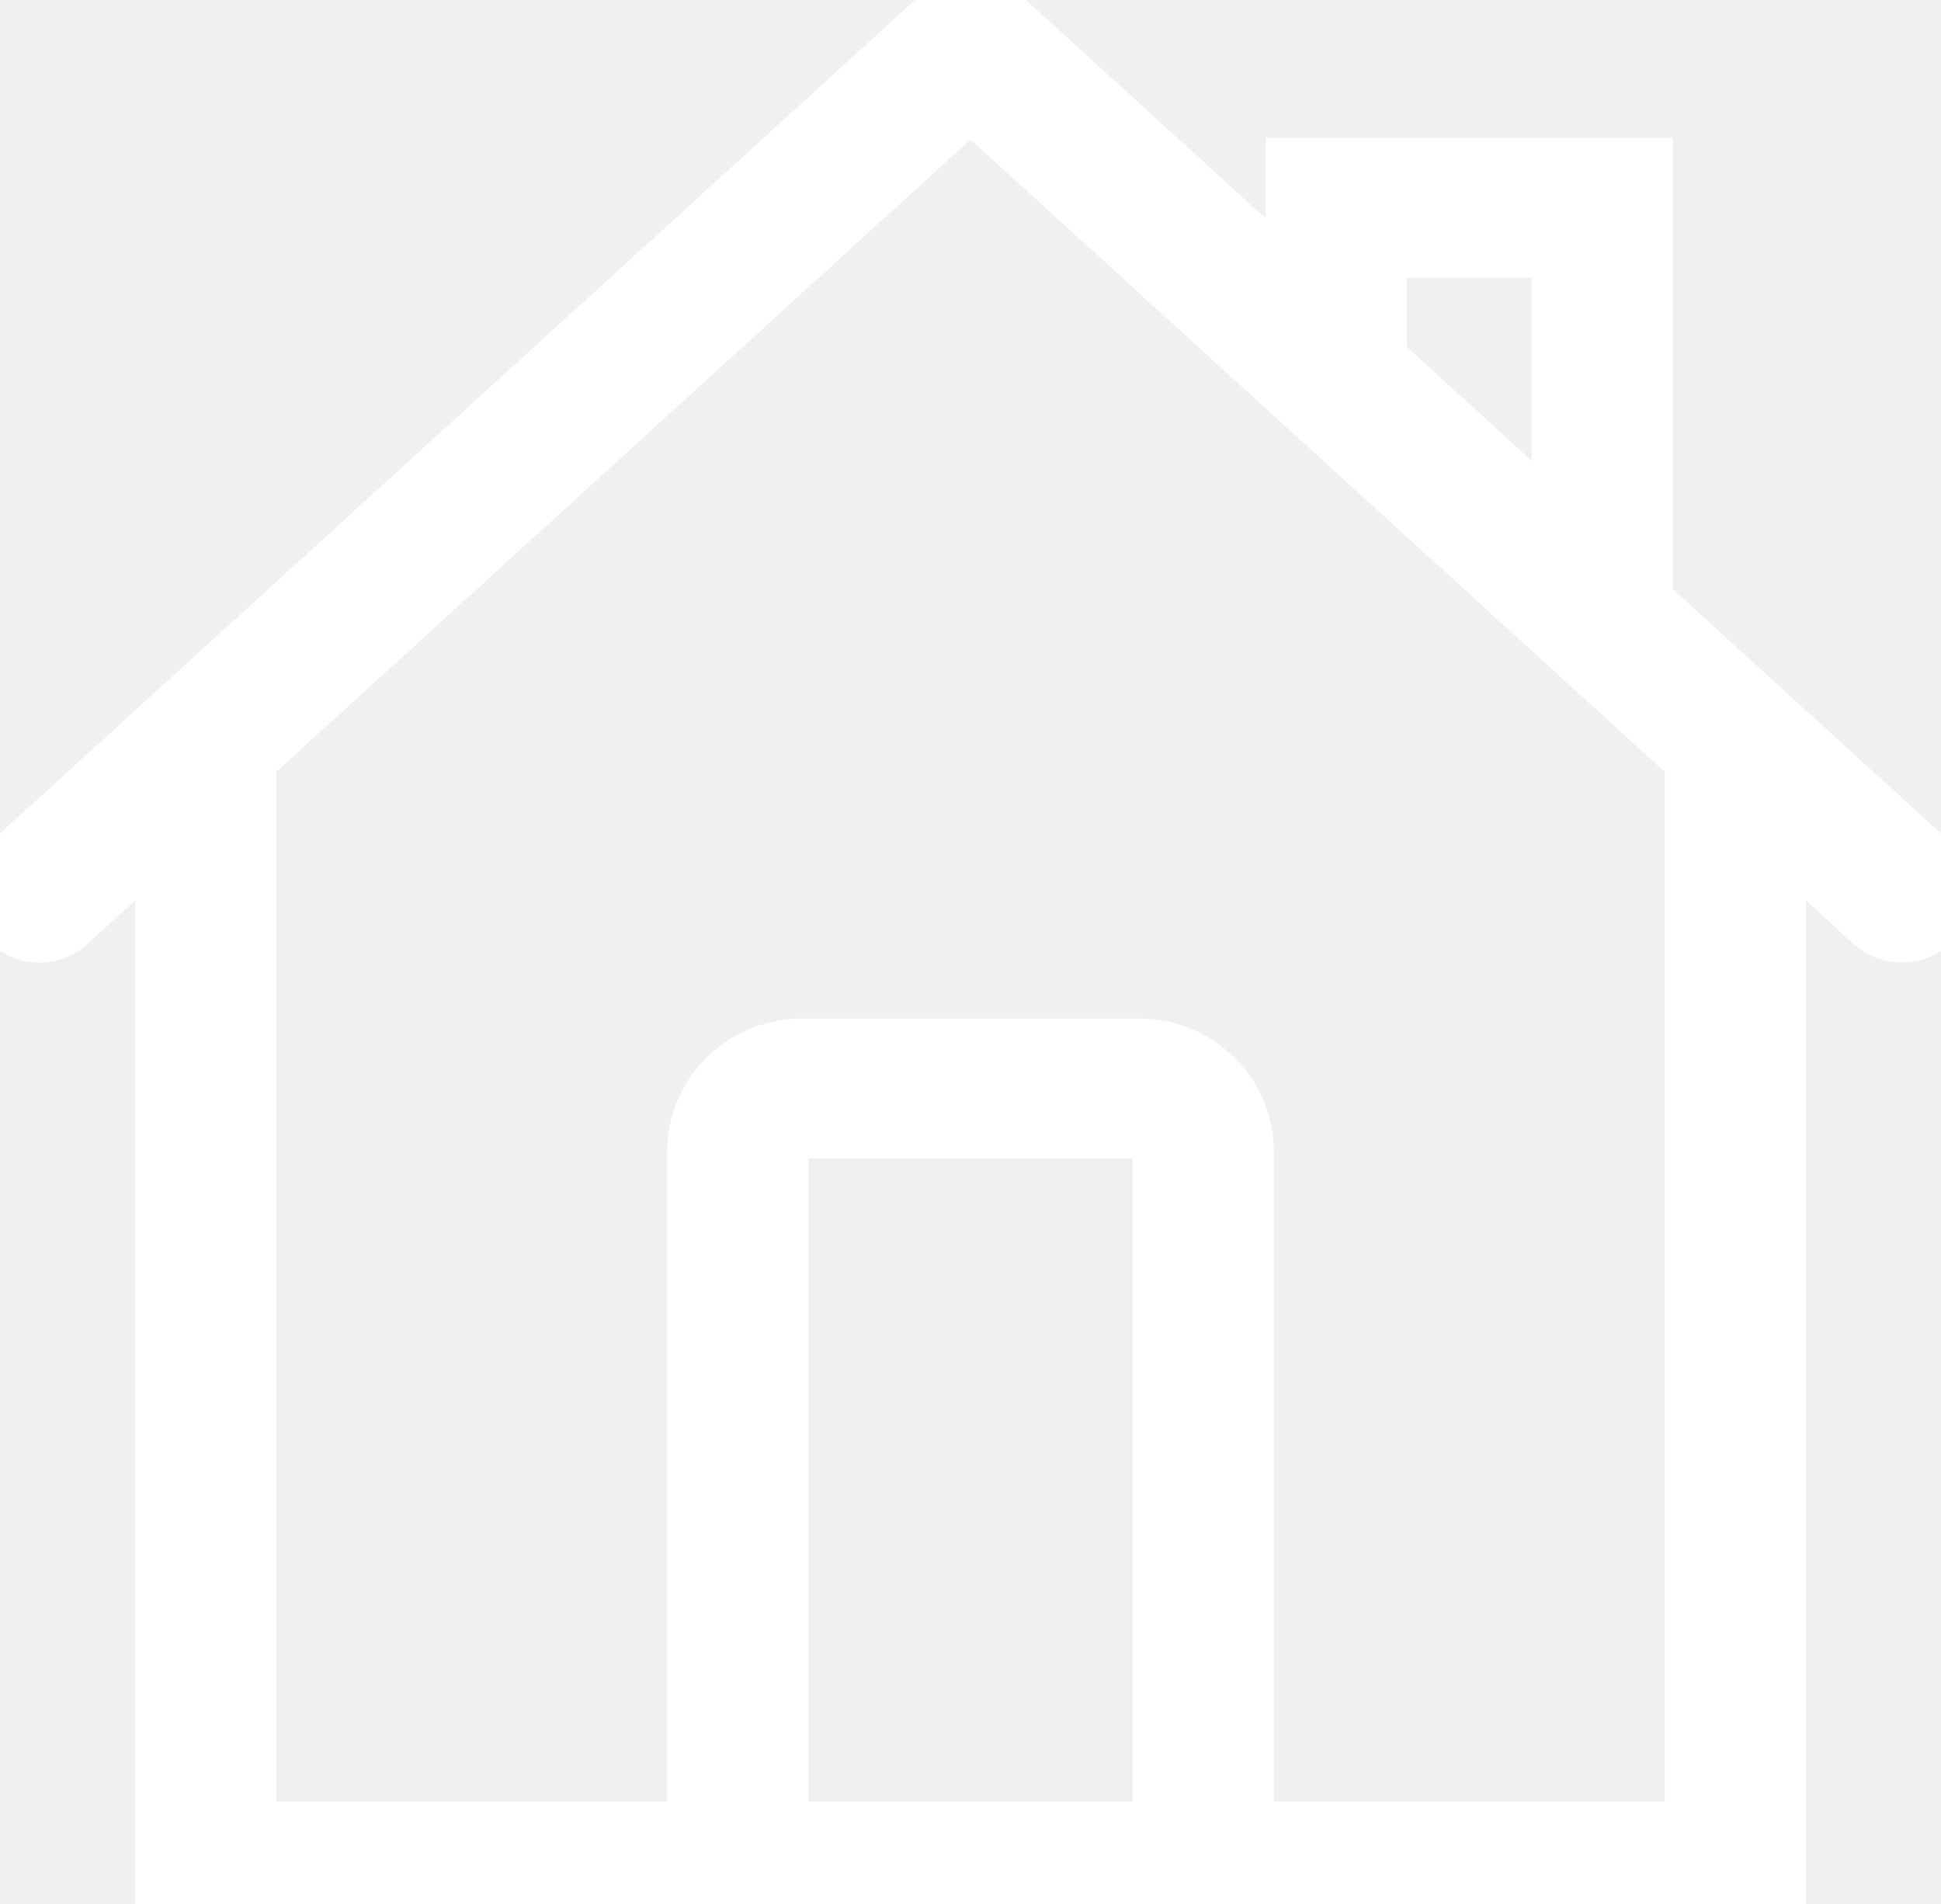
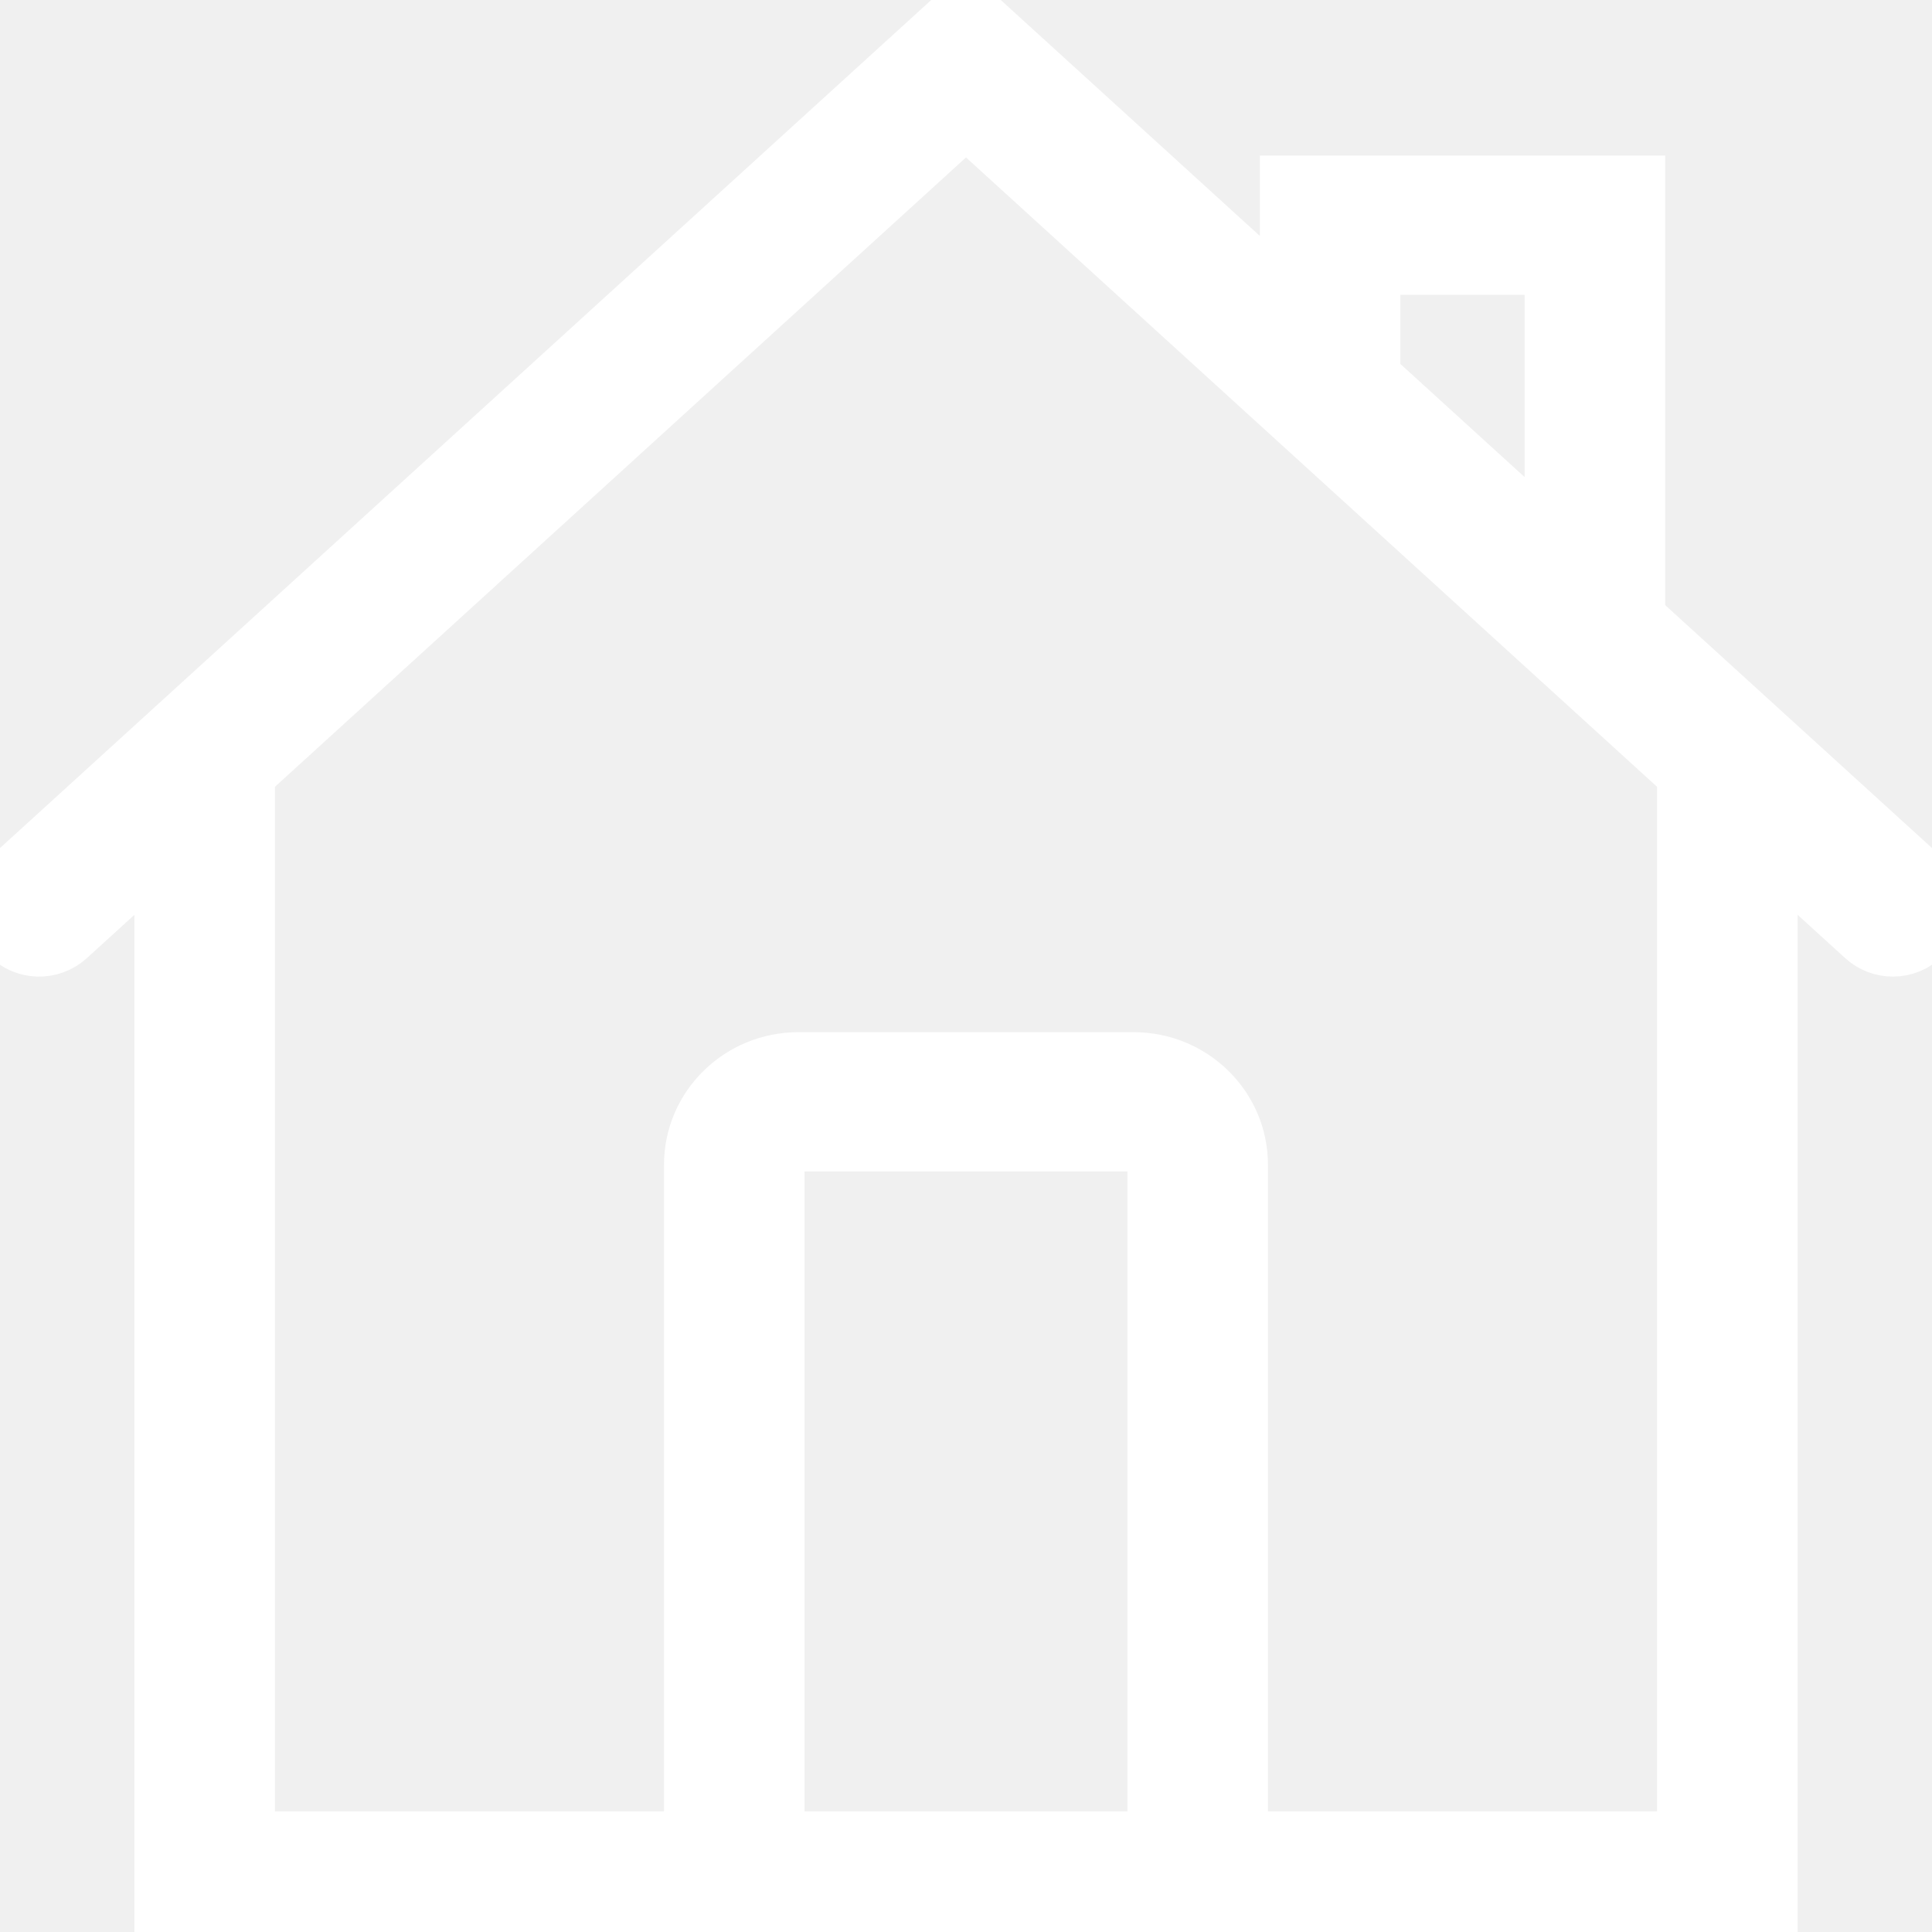
- <svg xmlns="http://www.w3.org/2000/svg" width="52" height="51" viewBox="0 0 52 51" fill="none">
+ <svg xmlns="http://www.w3.org/2000/svg" width="30" height="30" viewBox="0 0 52 51" fill="none">
  <path d="M51.553 23.271L43.818 16.228V4.688H34.909V8.114L26 0L0.447 23.271C0.087 23.6 0.066 24.153 0.401 24.507C0.735 24.86 1.299 24.88 1.661 24.552L4.618 21.859V51H18.873H33.128H47.383V21.858L50.34 24.552C50.511 24.708 50.73 24.785 50.947 24.785C51.187 24.785 51.424 24.691 51.599 24.506C51.934 24.153 51.913 23.6 51.553 23.271ZM36.691 6.436H42.036V14.605L36.691 9.737V6.436ZM20.654 49.252V30.847C20.654 30.395 21.028 30.029 21.489 30.029H30.51C30.971 30.029 31.345 30.395 31.345 30.847V49.252H20.654ZM45.6 49.252H33.127V30.847C33.127 29.432 31.954 28.281 30.51 28.281H21.489C20.045 28.281 18.872 29.432 18.872 30.847V49.252H6.399V20.236L26 2.385L38.722 13.971L43.818 18.612L45.6 20.235V49.252Z" fill="white" stroke="white" stroke-width="2" />
</svg>
